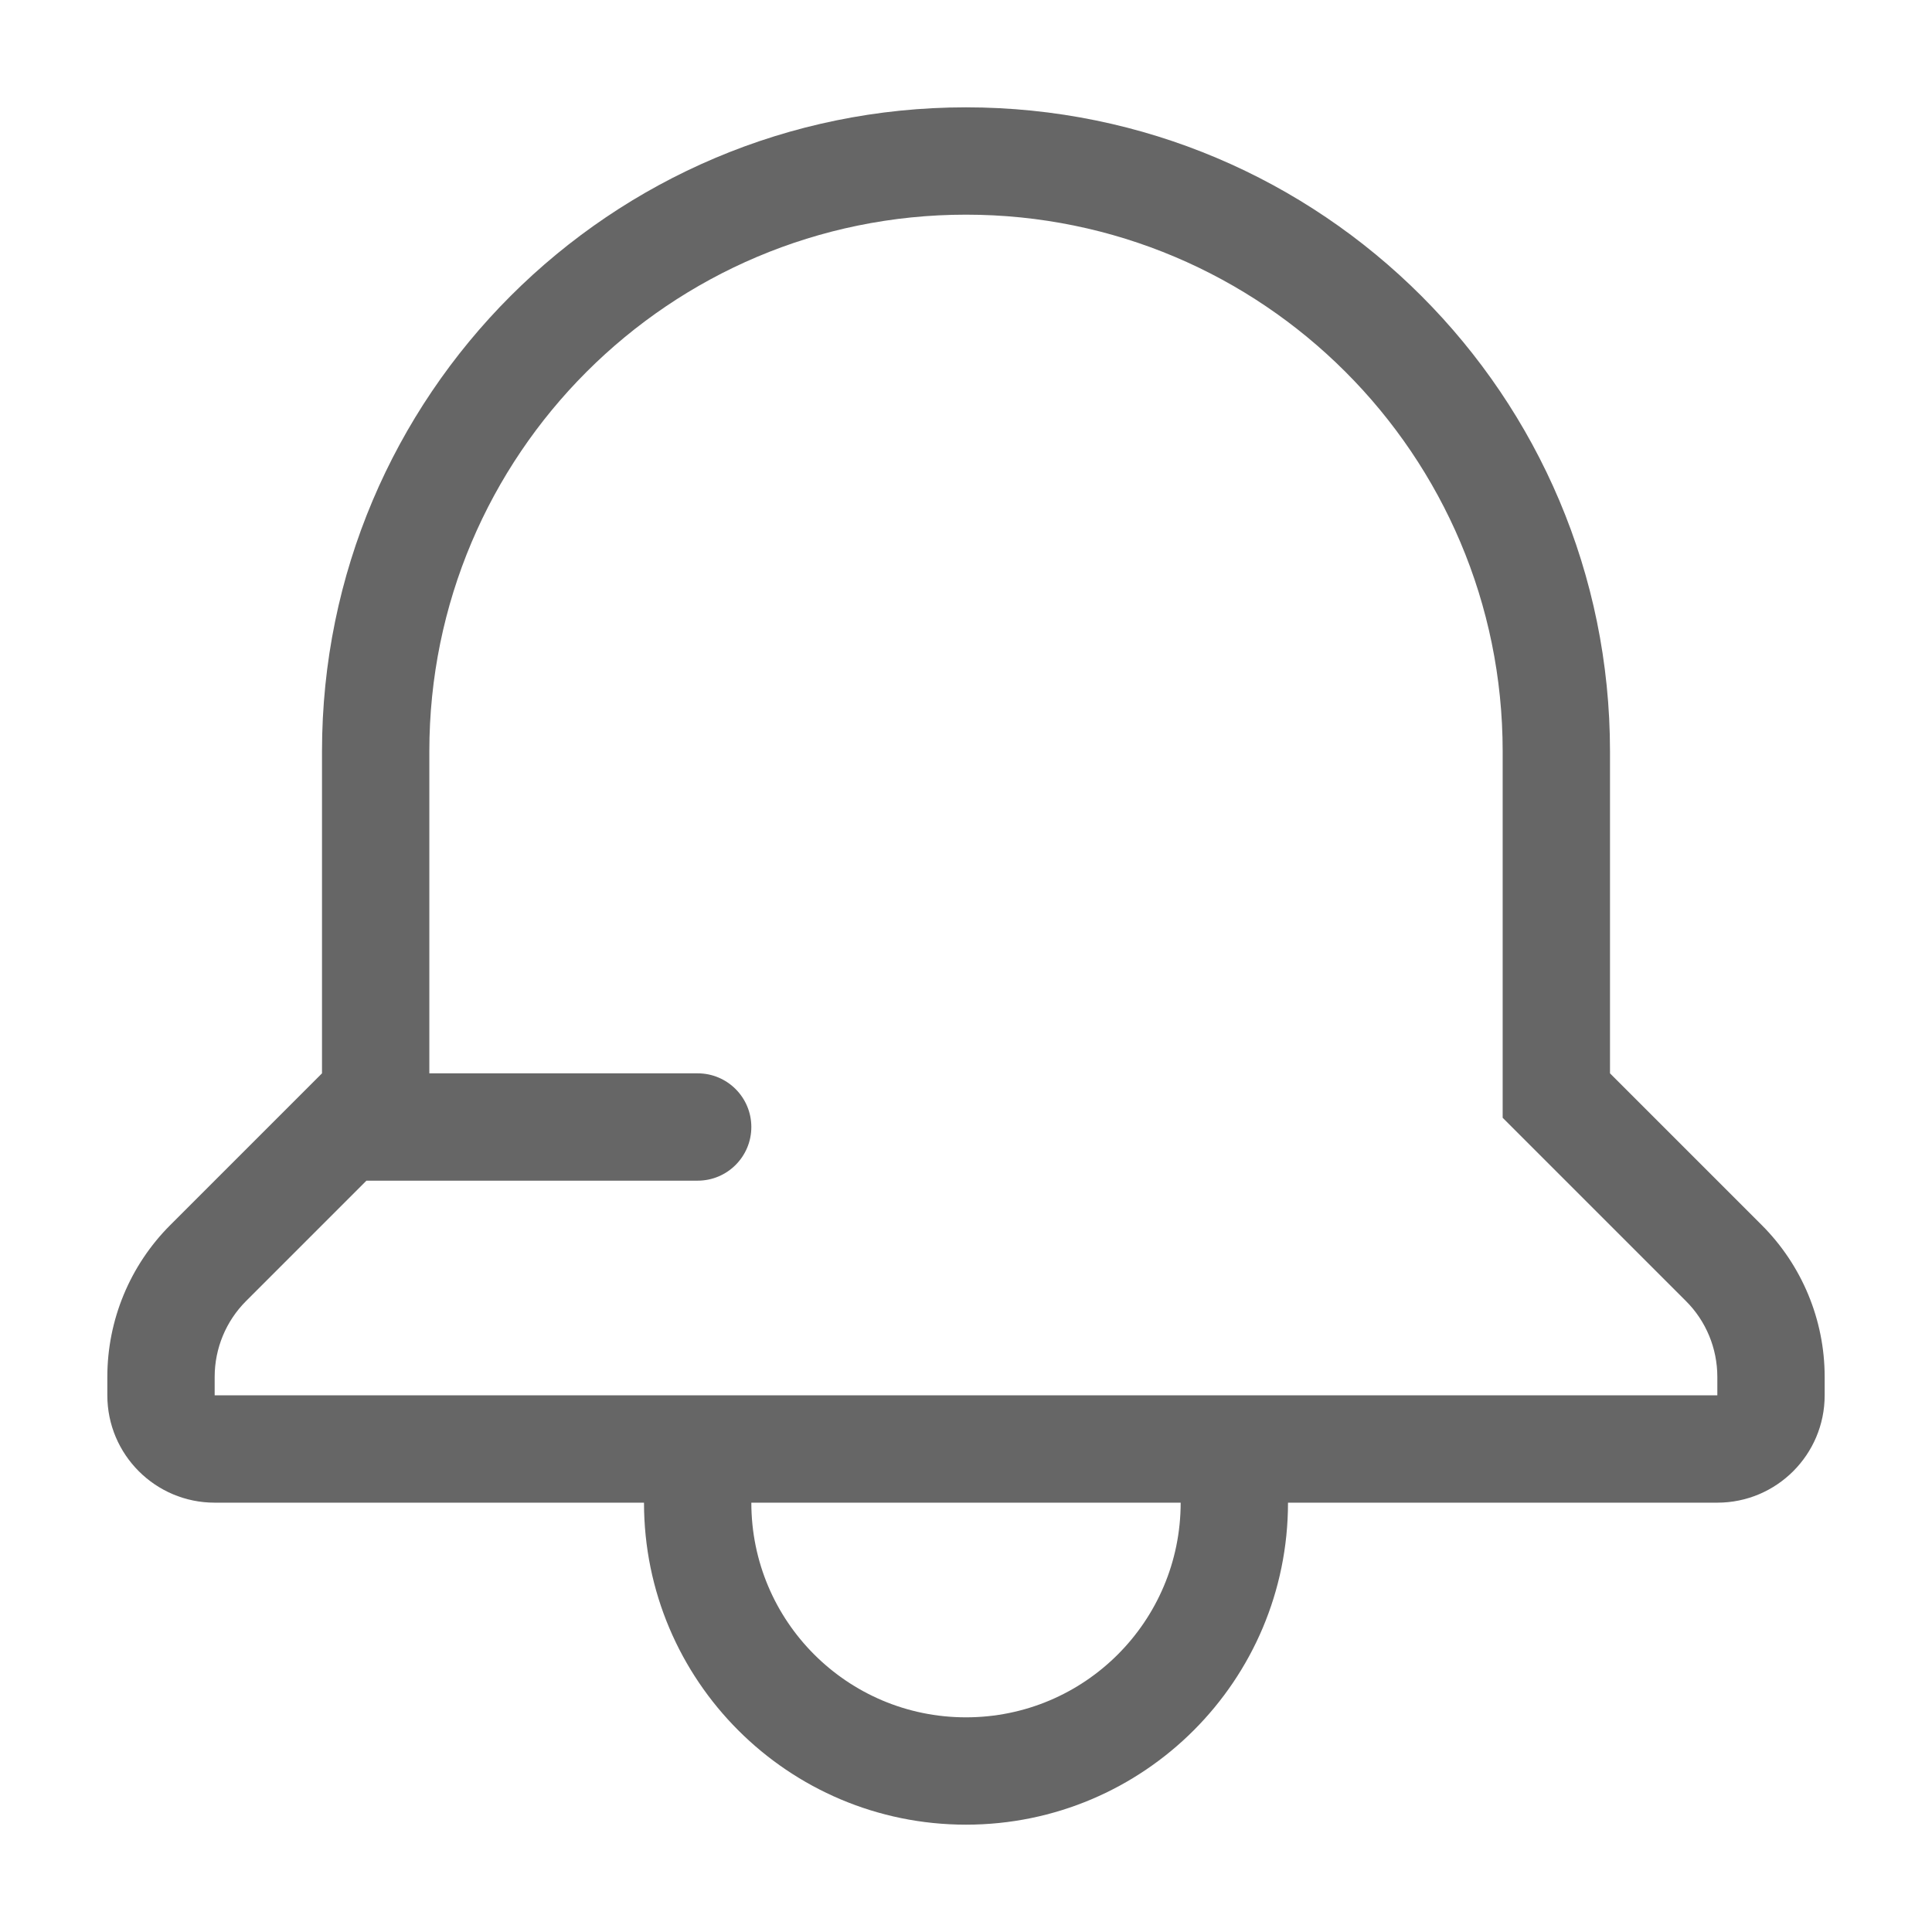
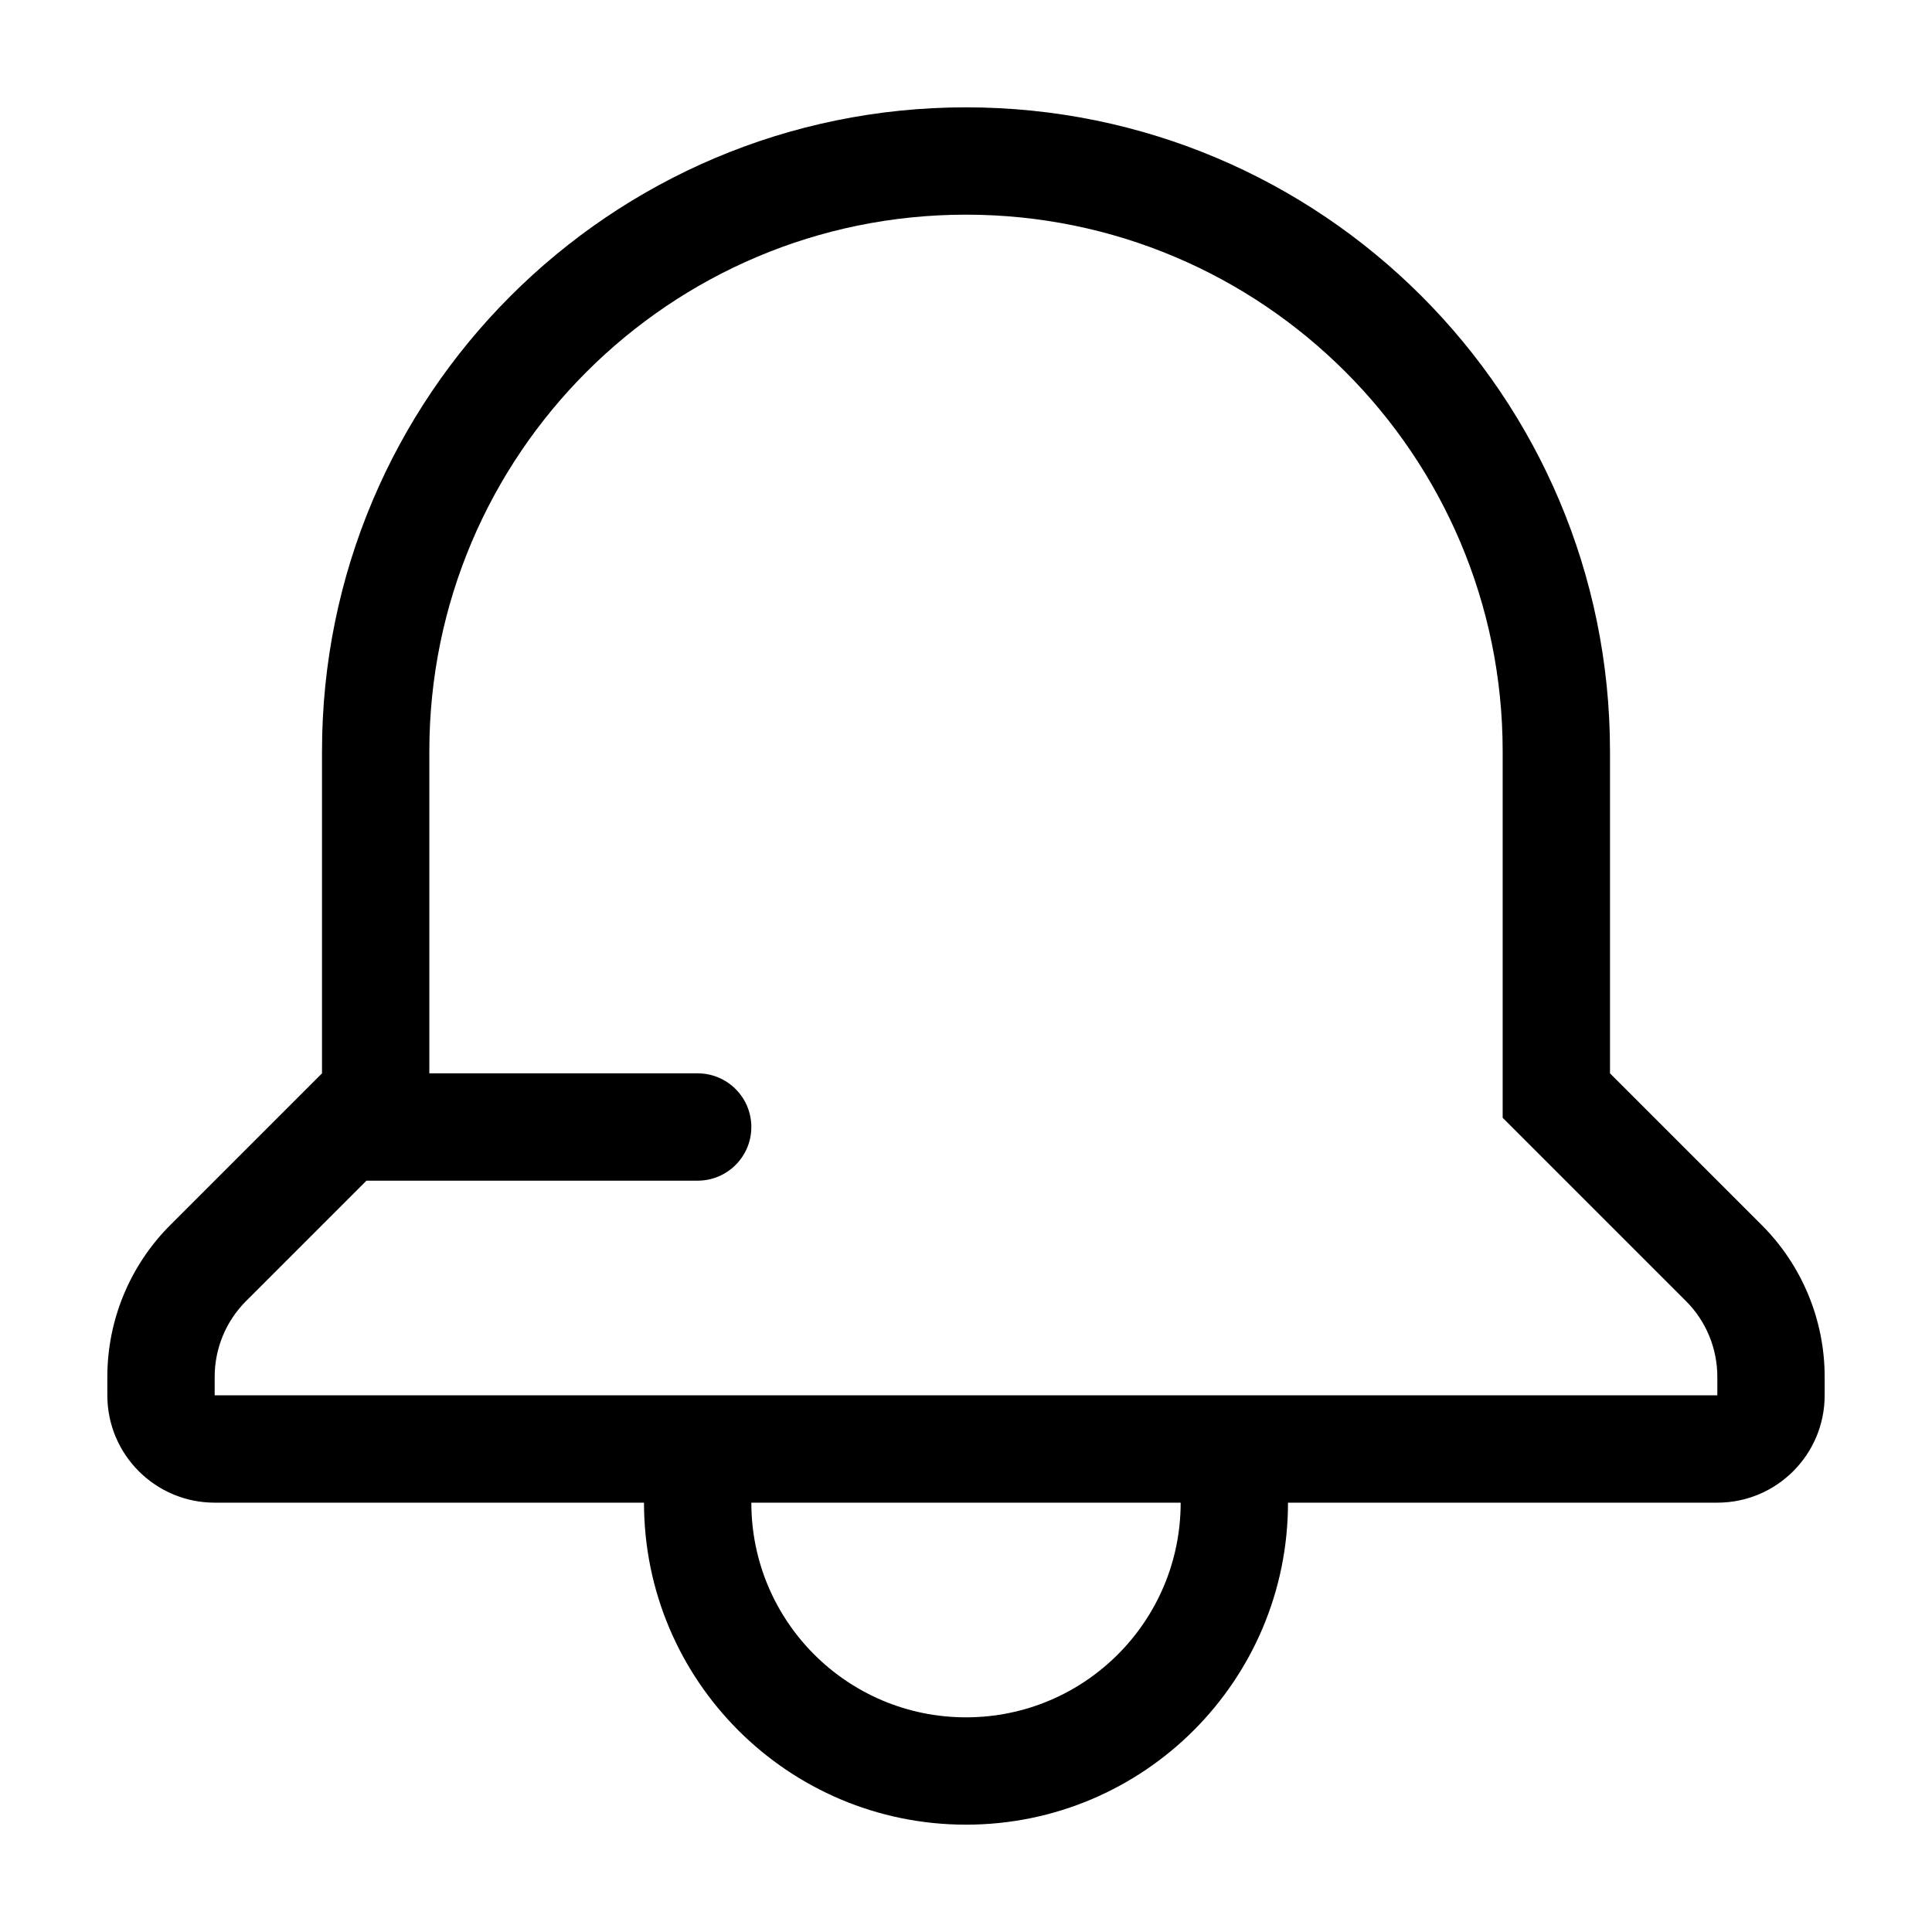
<svg xmlns="http://www.w3.org/2000/svg" id="i-alert" viewBox="0 0 18 18">
-   <path d="m4 10h2.5c.276 0 .5.224.5.5s-.224.5-.5.5h-3.086l-1.121 1.121c-.188.188-.293.442-.293.707v.172h14v-.172c0-.265-.105-.52-.293-.707l-1.707-1.707v-3.414c0-2.761-2.239-5-5-5-2.761 0-5 2.239-5 5zm3 4c0 1.105.895 2 2 2s2-.895 2-2zm-5 0c-.552 0-1-.448-1-1v-.172c0-.53.211-1.039.586-1.414l1.414-1.414v-3c0-3.314 2.686-6 6-6s6 2.686 6 6v3l1.414 1.414c.375.375.586.884.586 1.414v.172c0 .552-.448 1-1 1h-4c0 1.657-1.343 3-3 3-1.657 0-3-1.343-3-3z" fill="#666" fill-rule="evenodd" />
+   <path d="m4 10h2.5c.276 0 .5.224.5.5s-.224.5-.5.5h-3.086l-1.121 1.121c-.188.188-.293.442-.293.707v.172h14v-.172c0-.265-.105-.52-.293-.707l-1.707-1.707v-3.414c0-2.761-2.239-5-5-5-2.761 0-5 2.239-5 5zm3 4c0 1.105.895 2 2 2s2-.895 2-2zm-5 0c-.552 0-1-.448-1-1v-.172c0-.53.211-1.039.586-1.414l1.414-1.414v-3c0-3.314 2.686-6 6-6s6 2.686 6 6v3l1.414 1.414c.375.375.586.884.586 1.414v.172c0 .552-.448 1-1 1h-4c0 1.657-1.343 3-3 3-1.657 0-3-1.343-3-3z" fill="currentColor" fill-rule="evenodd" />
</svg>
